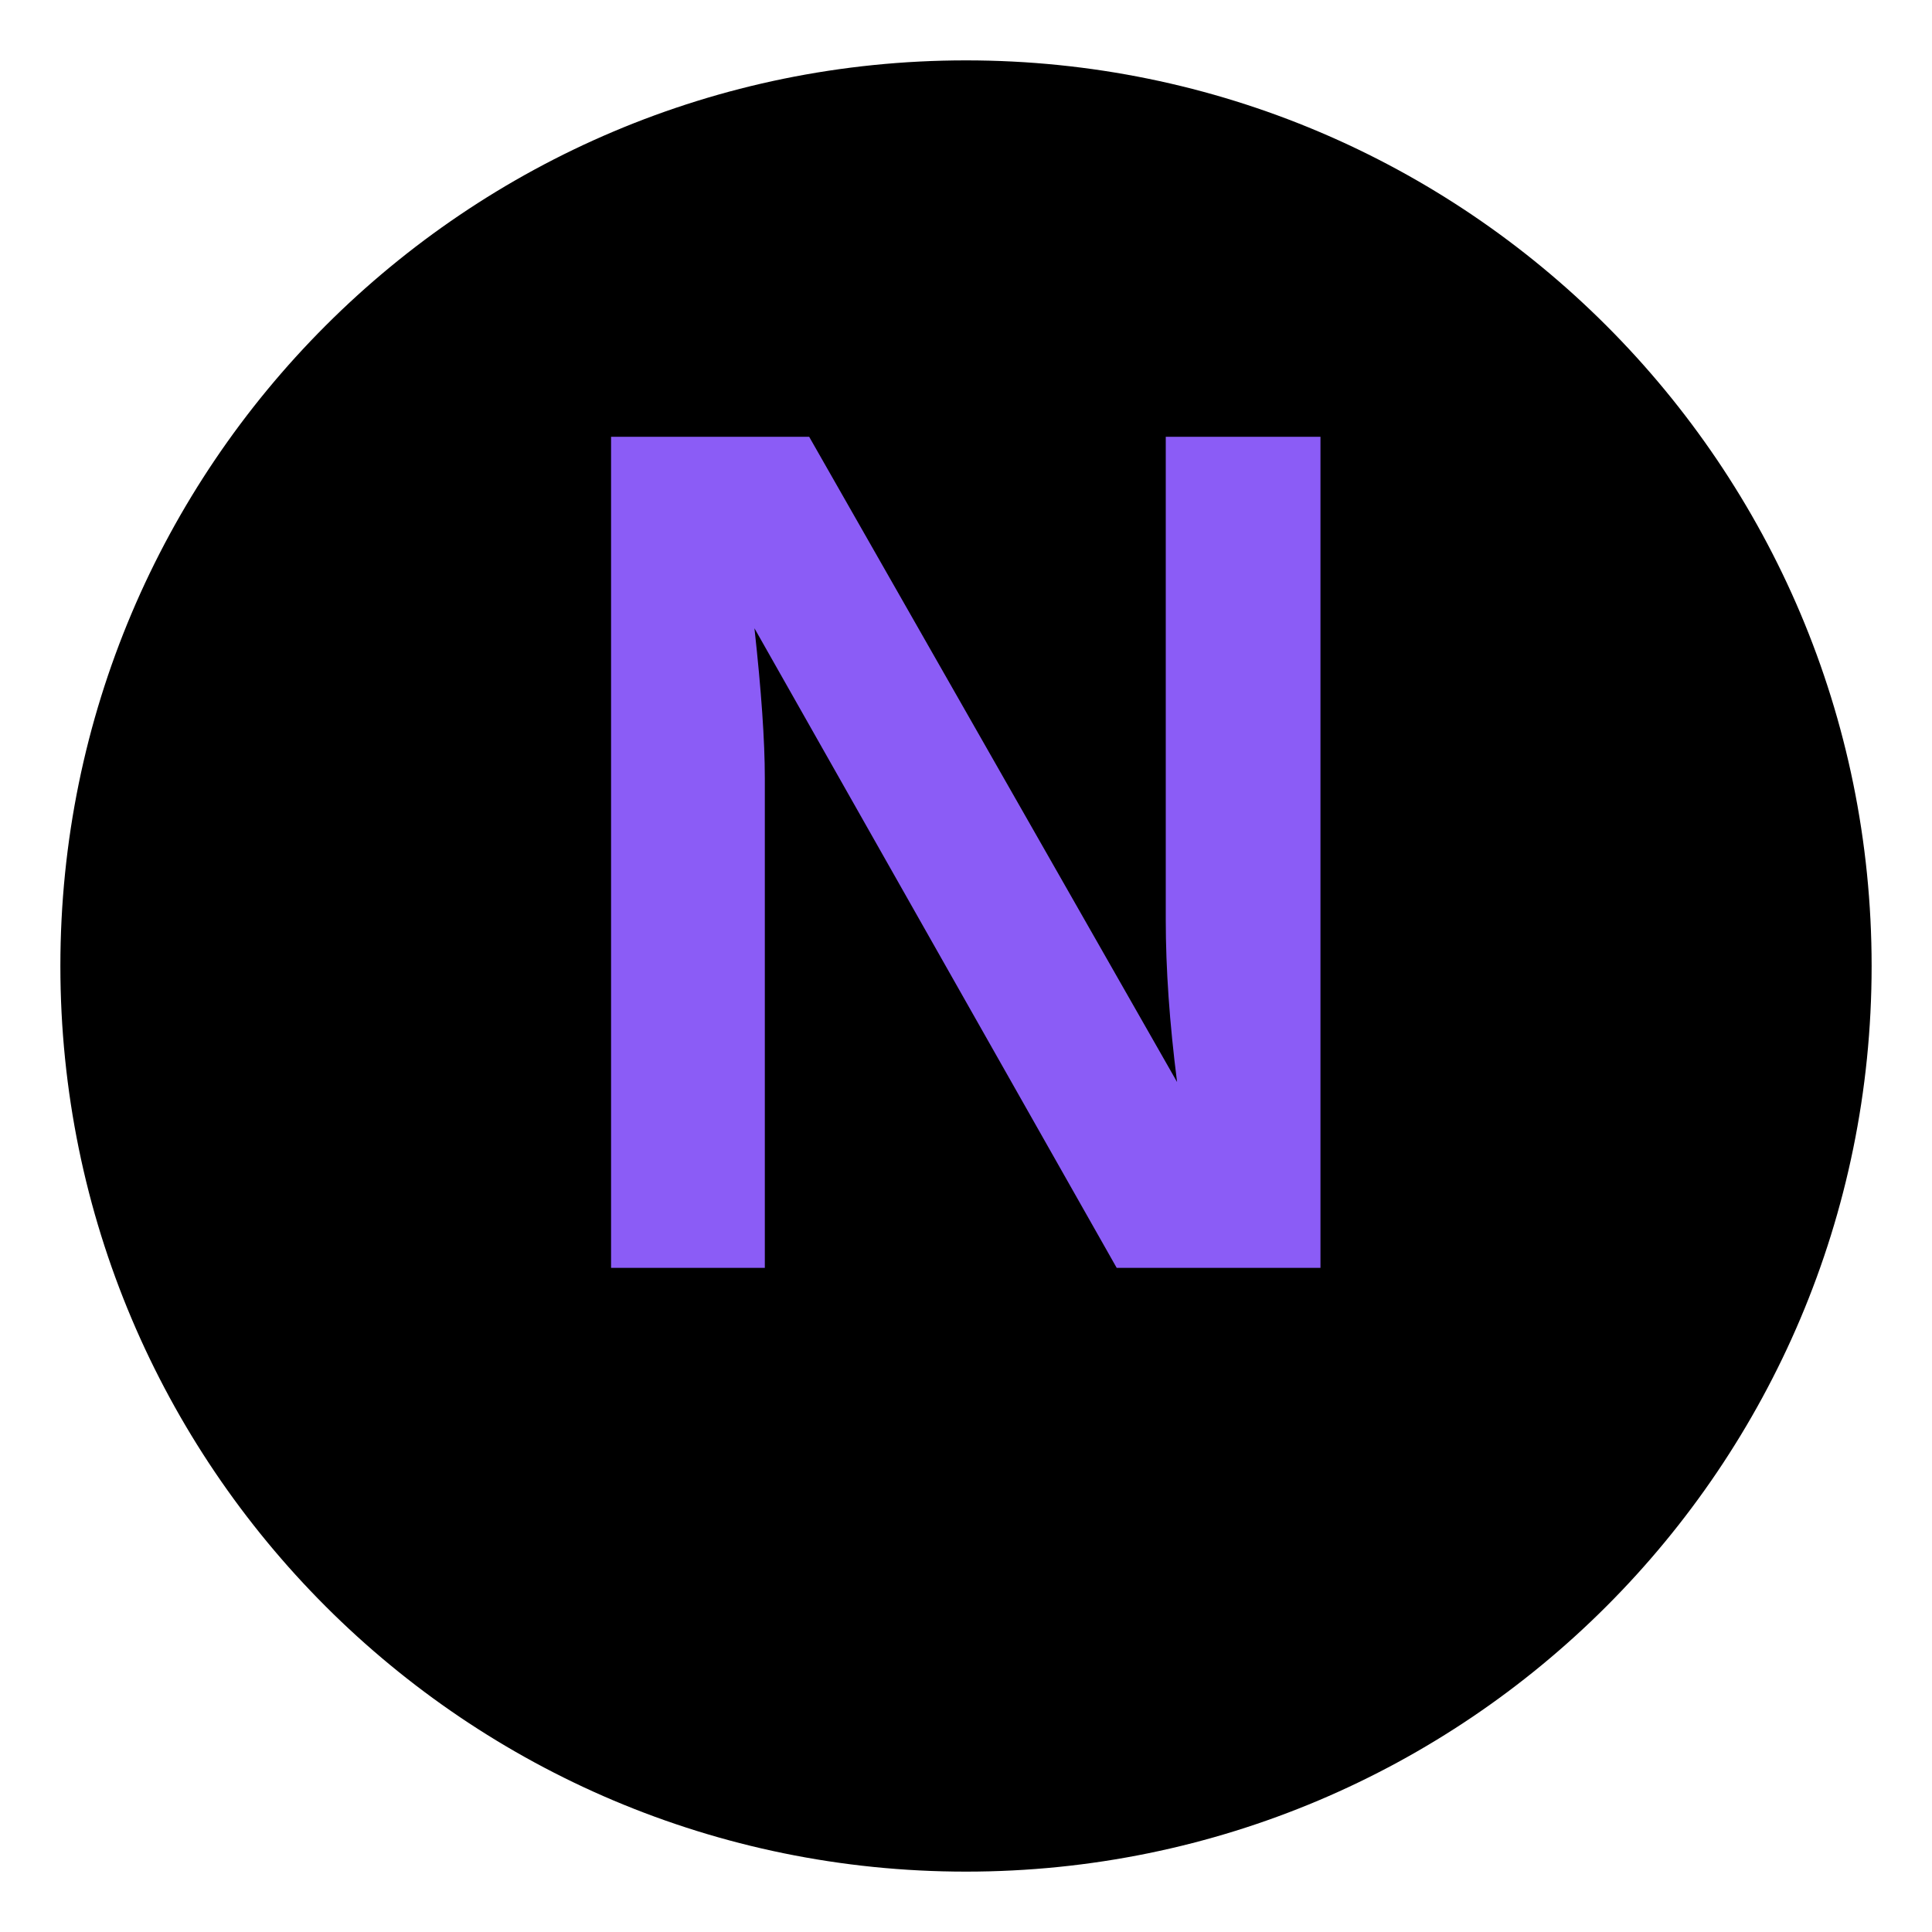
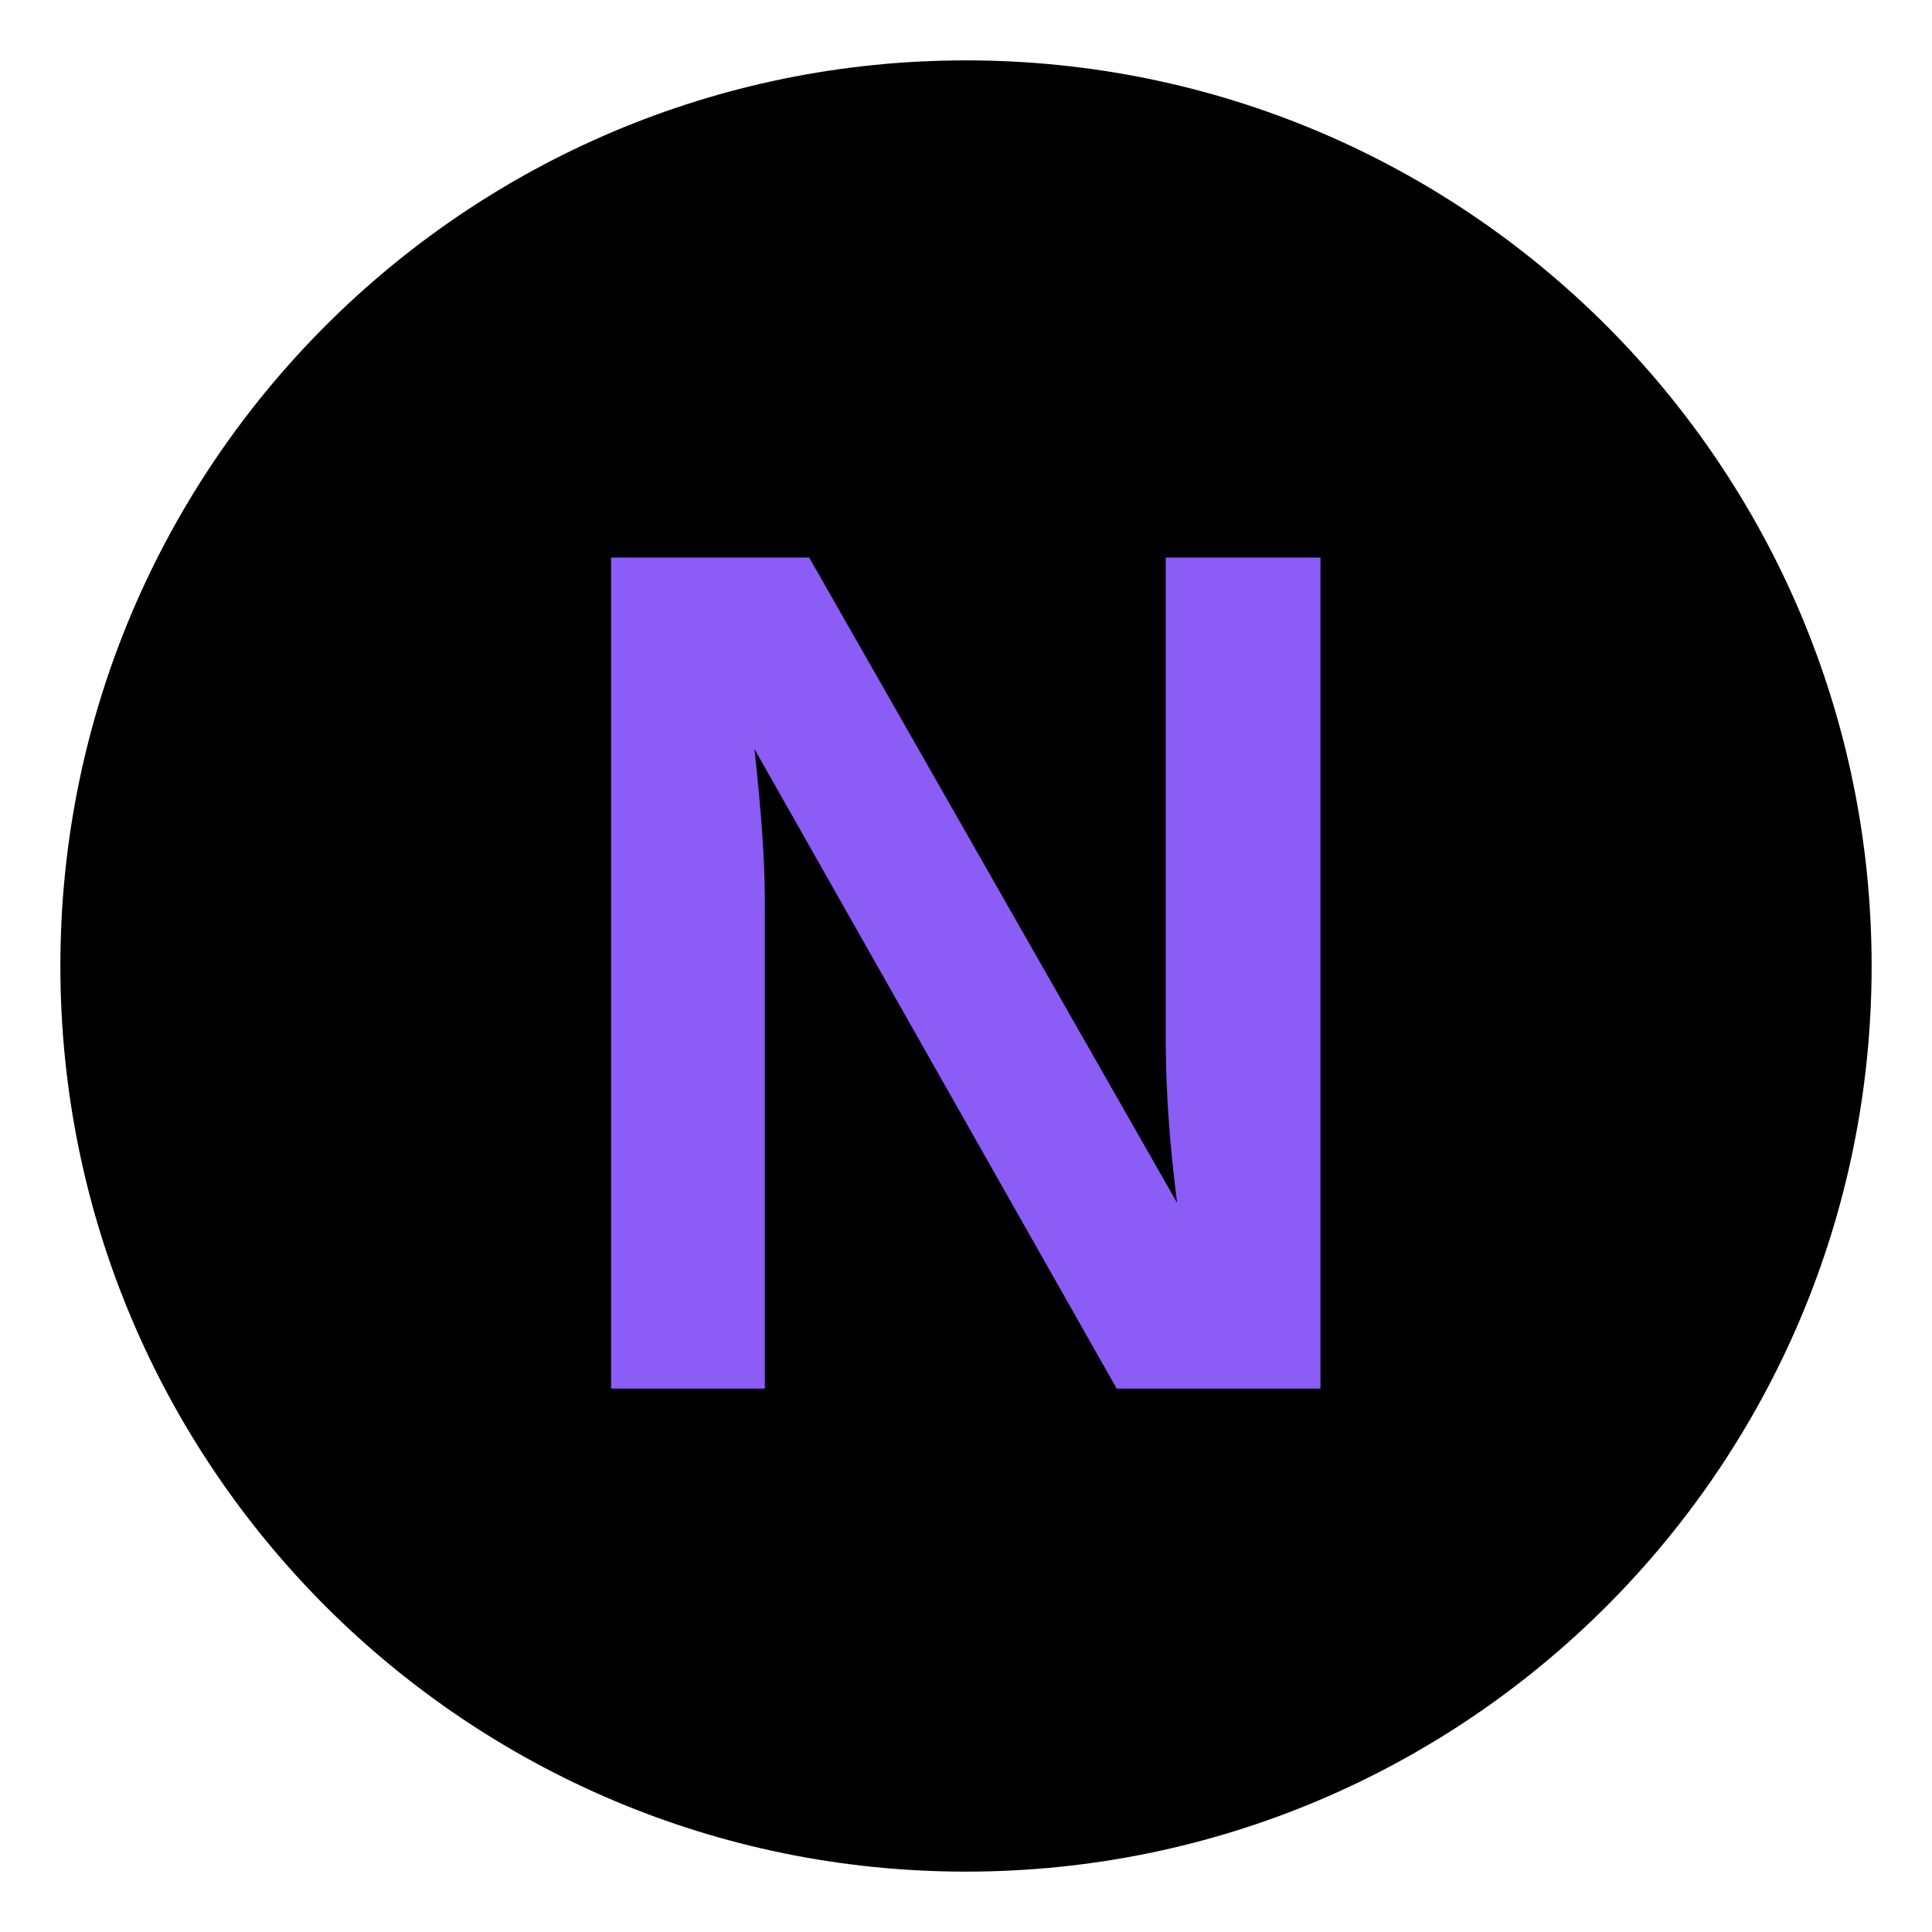
<svg xmlns="http://www.w3.org/2000/svg" width="32" height="32" viewBox="0 0 32 32" fill="none">
  <circle cx="16" cy="16" r="15" fill="#000000" />
-   <text x="16" y="21" font-family="Arial, sans-serif" font-size="20" font-weight="bold" text-anchor="middle" fill="#8b5cf6">N</text>
+   <text x="16" y="23" font-family="Arial, sans-serif" font-size="20" font-weight="bold" text-anchor="middle" fill="#8b5cf6">N</text>
</svg>
